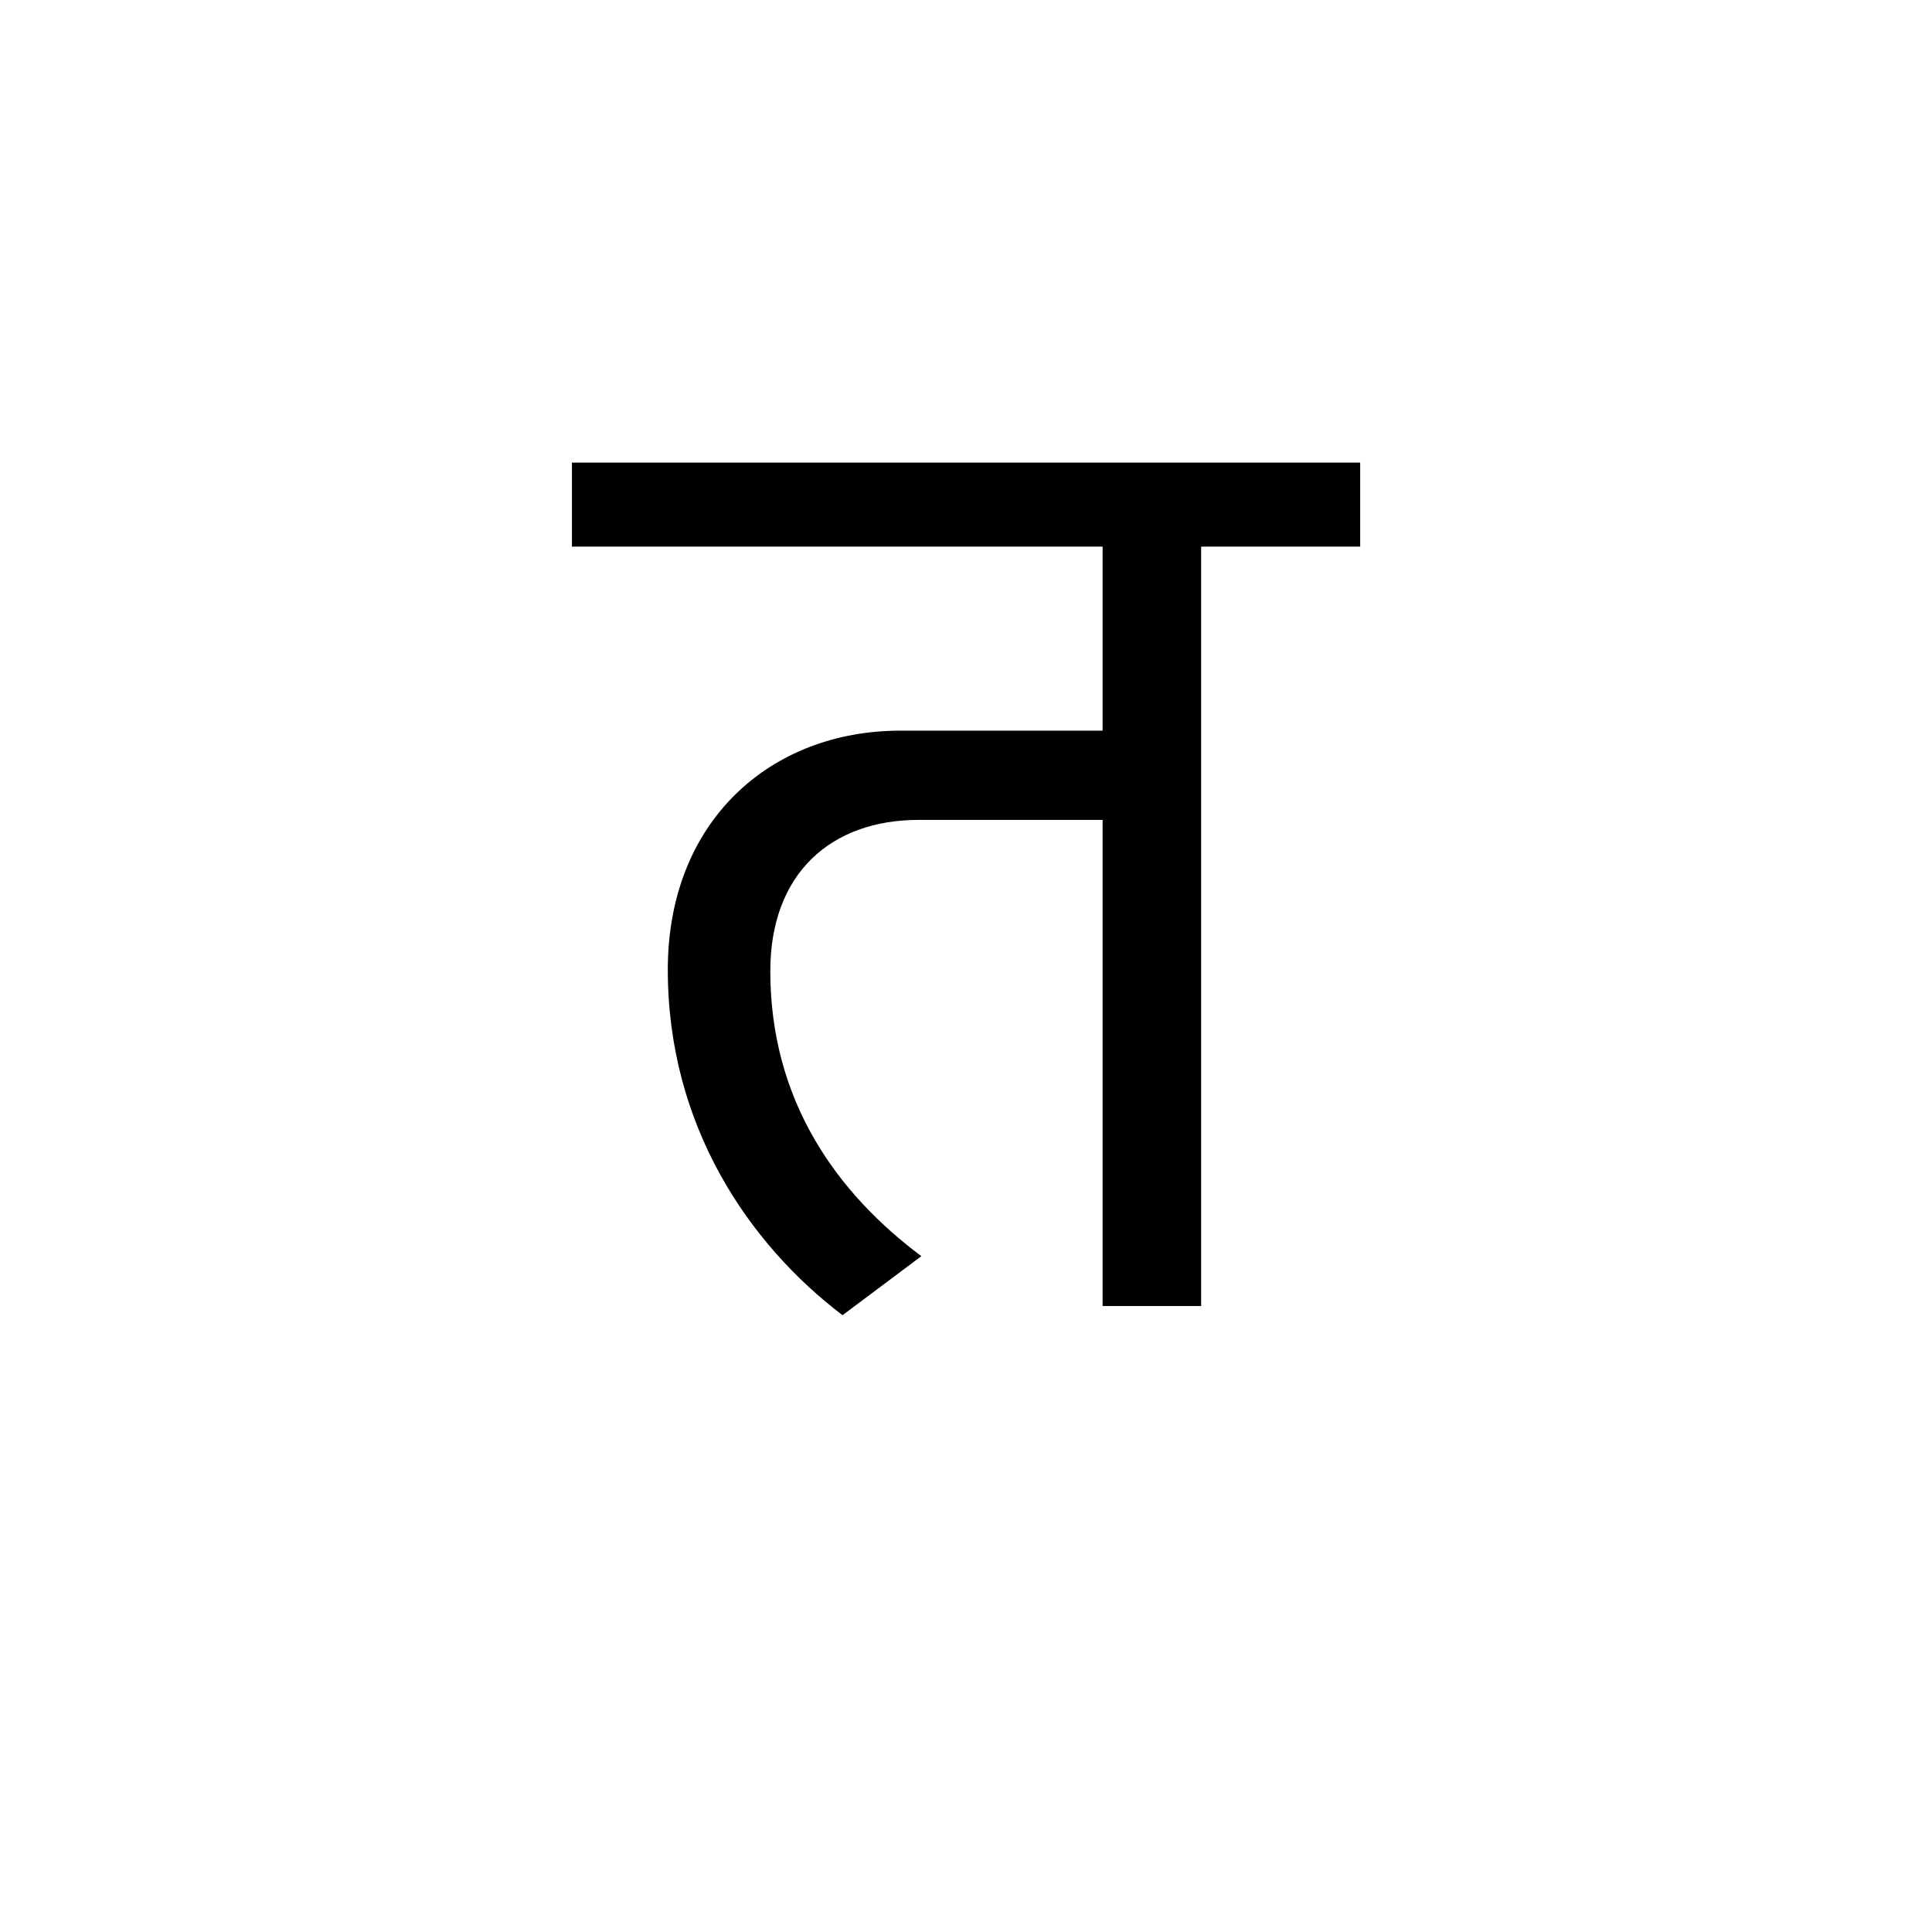
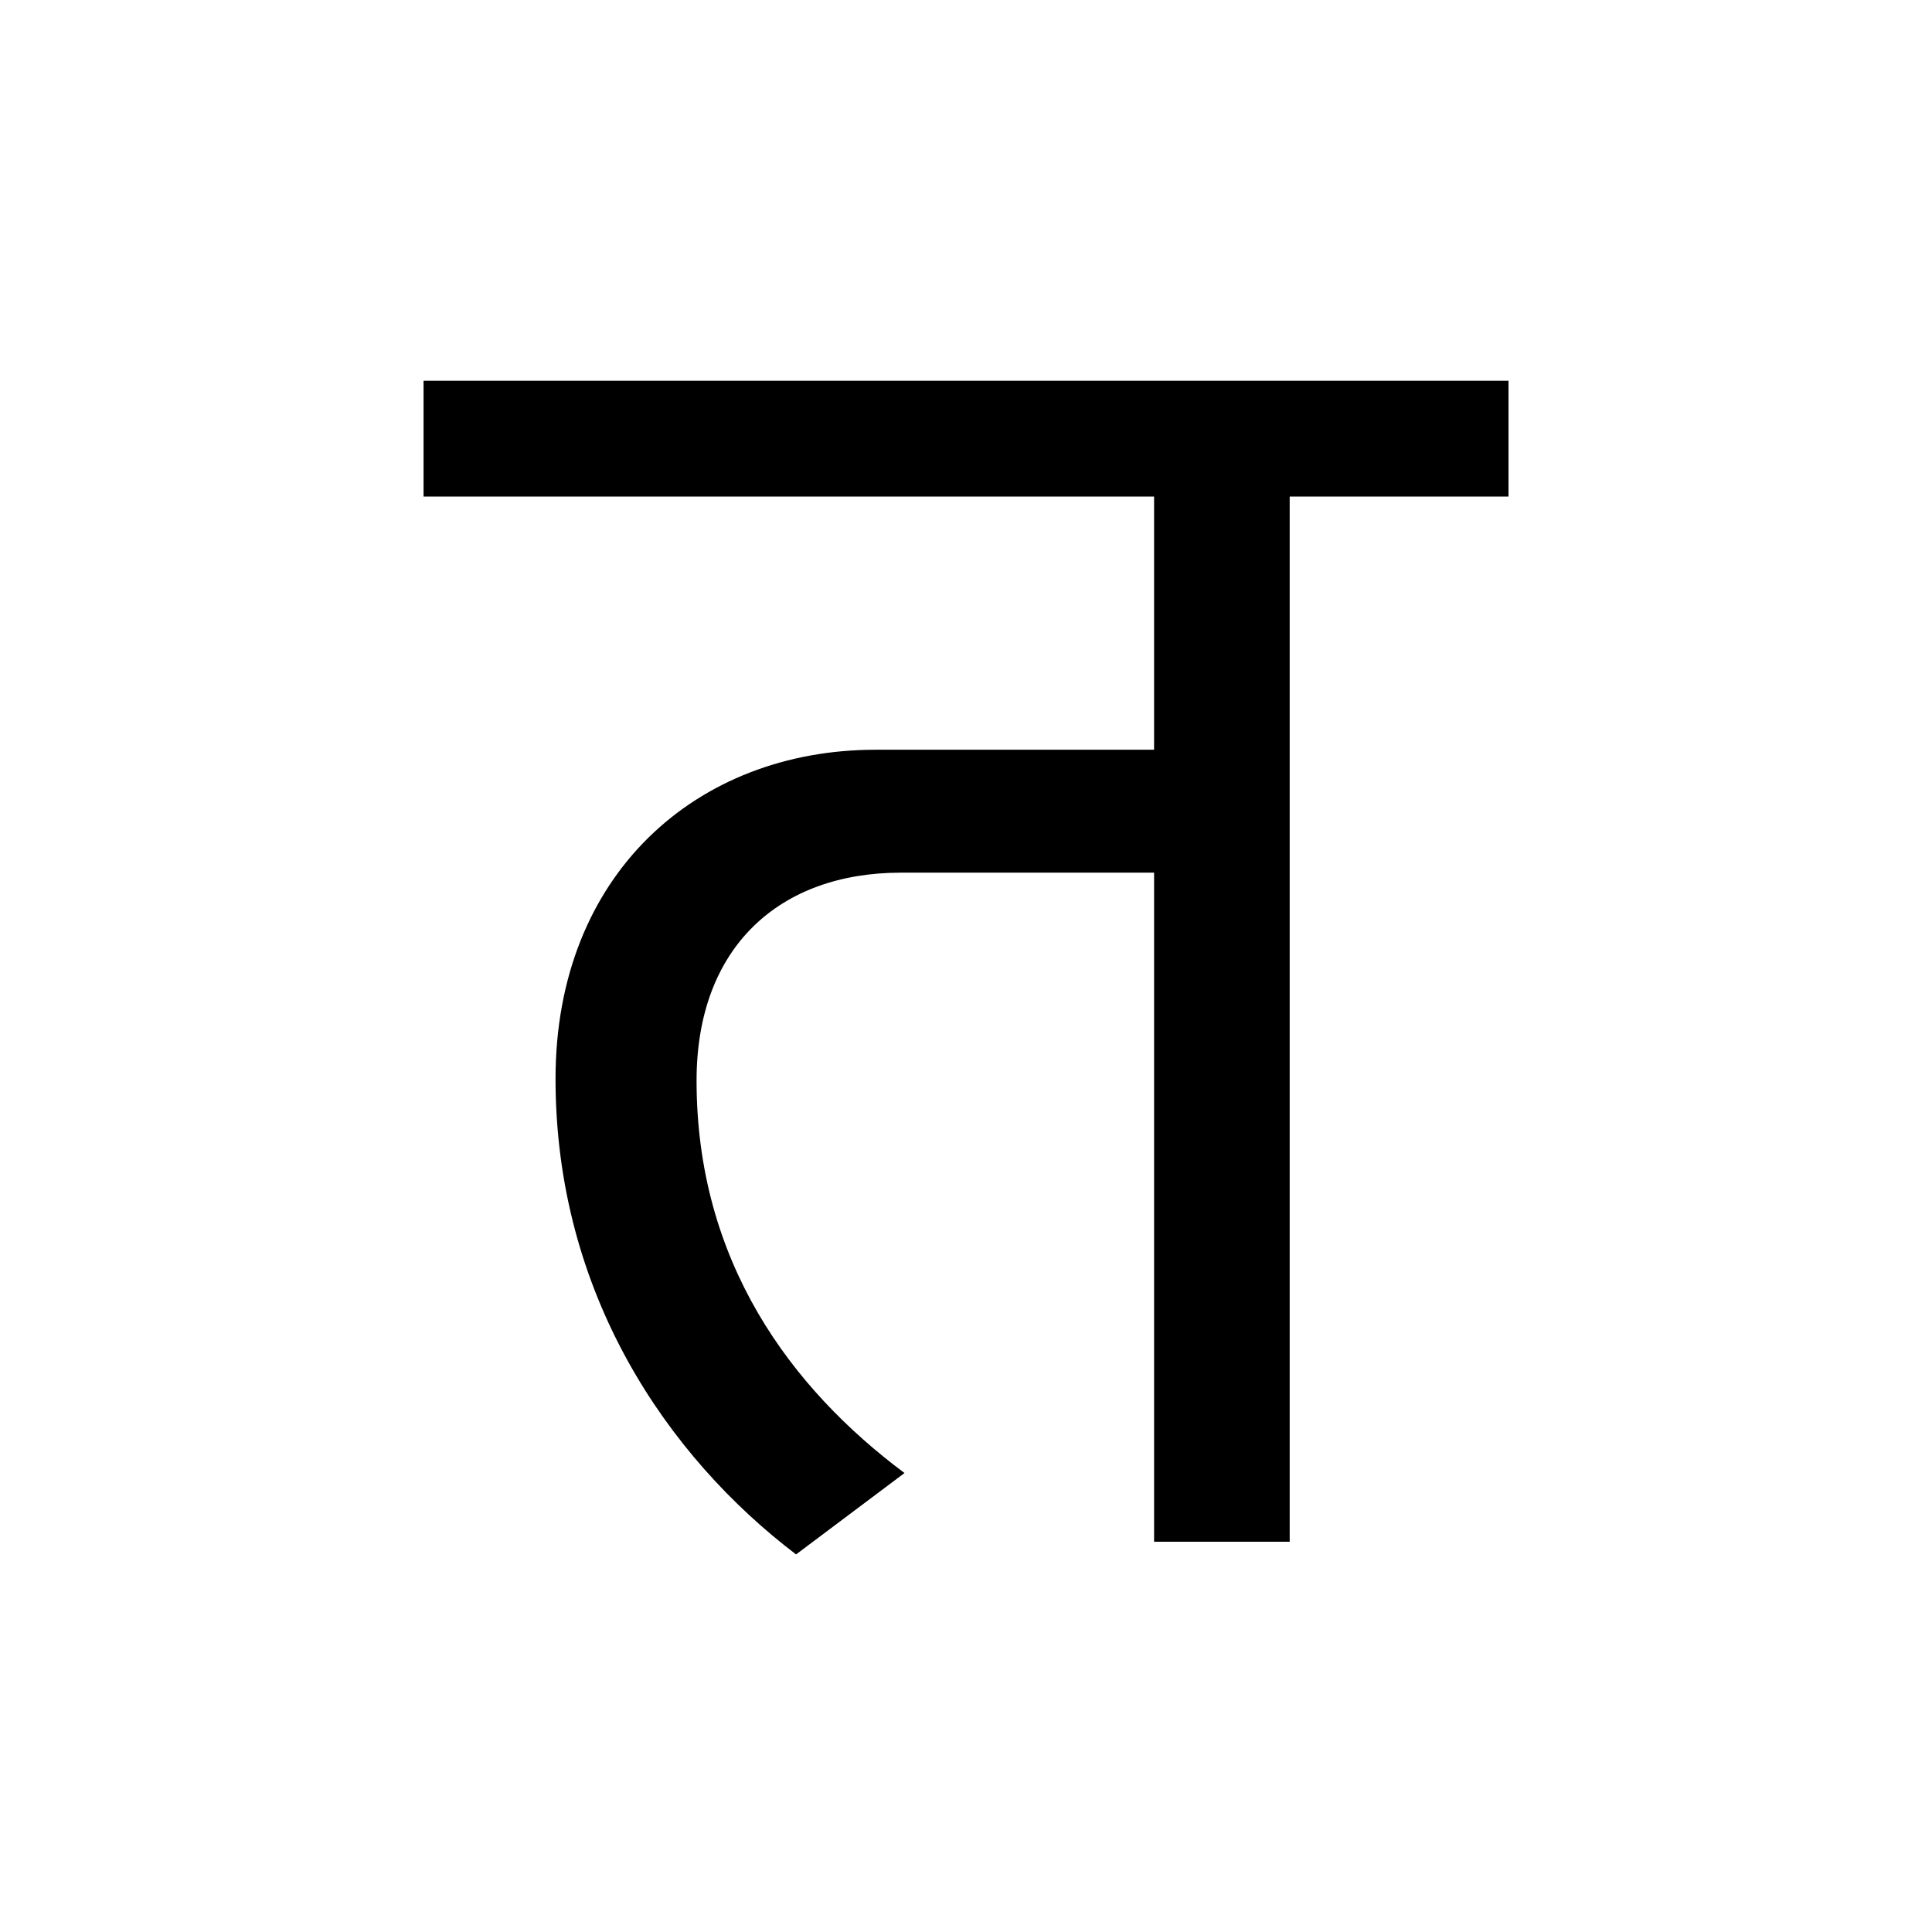
- <svg xmlns="http://www.w3.org/2000/svg" xmlns:xlink="http://www.w3.org/1999/xlink" enable-background="new 0 0 250 250" height="250px" viewBox="0 0 250 250" width="250px" x="0px" xml:space="preserve" y="0px">
+ <svg xmlns="http://www.w3.org/2000/svg" xmlns:xlink="http://www.w3.org/1999/xlink" width="250px" height="250px" viewBox="0 0 250 250" y="0px" x="0px" enable-background="new 0 0 250 250">
  <defs>
-     <symbol overflow="visible">
-       <path d="M29.922 0H97.75v-119.172H29.922zm10.03-109.813H87.72v100.47H39.952zm0 0" />
-     </symbol>
-     <symbol id="798cb72fa" overflow="visible">
-       <path d="M41.484-6.453c-10.718-8-19.547-19.89-19.547-36.89 0-12.594 7.813-19.563 19.204-19.563h23.797V0h12.75v-98.266h20.58v-10.875h-102v10.874h68.67v23.813h-26.17c-16.83 0-30.095 11.72-30.095 30.937 0 20.22 10.53 35.532 22.61 44.703zm0 0" />
+     <symbol overflow="visible" id="2e301d92a">
+       <path d="M57.094-8.89c-14.735-11-26.907-27.376-26.907-50.782 0-17.312 10.766-26.906 26.438-26.906h32.766V0h17.546v-135.25h28.313v-14.984H-5.14v14.984h94.53v32.766H53.36c-23.172 0-41.422 16.14-41.422 42.578 0 27.843 14.5 48.906 31.124 61.547zm0 0" />
    </symbol>
  </defs>
-   <use x="77.74" xlink:href="#798cb72fa" y="169" />
+   <use xlink:href="#2e301d92a" x="59.948" y="199.5" />
</svg>
